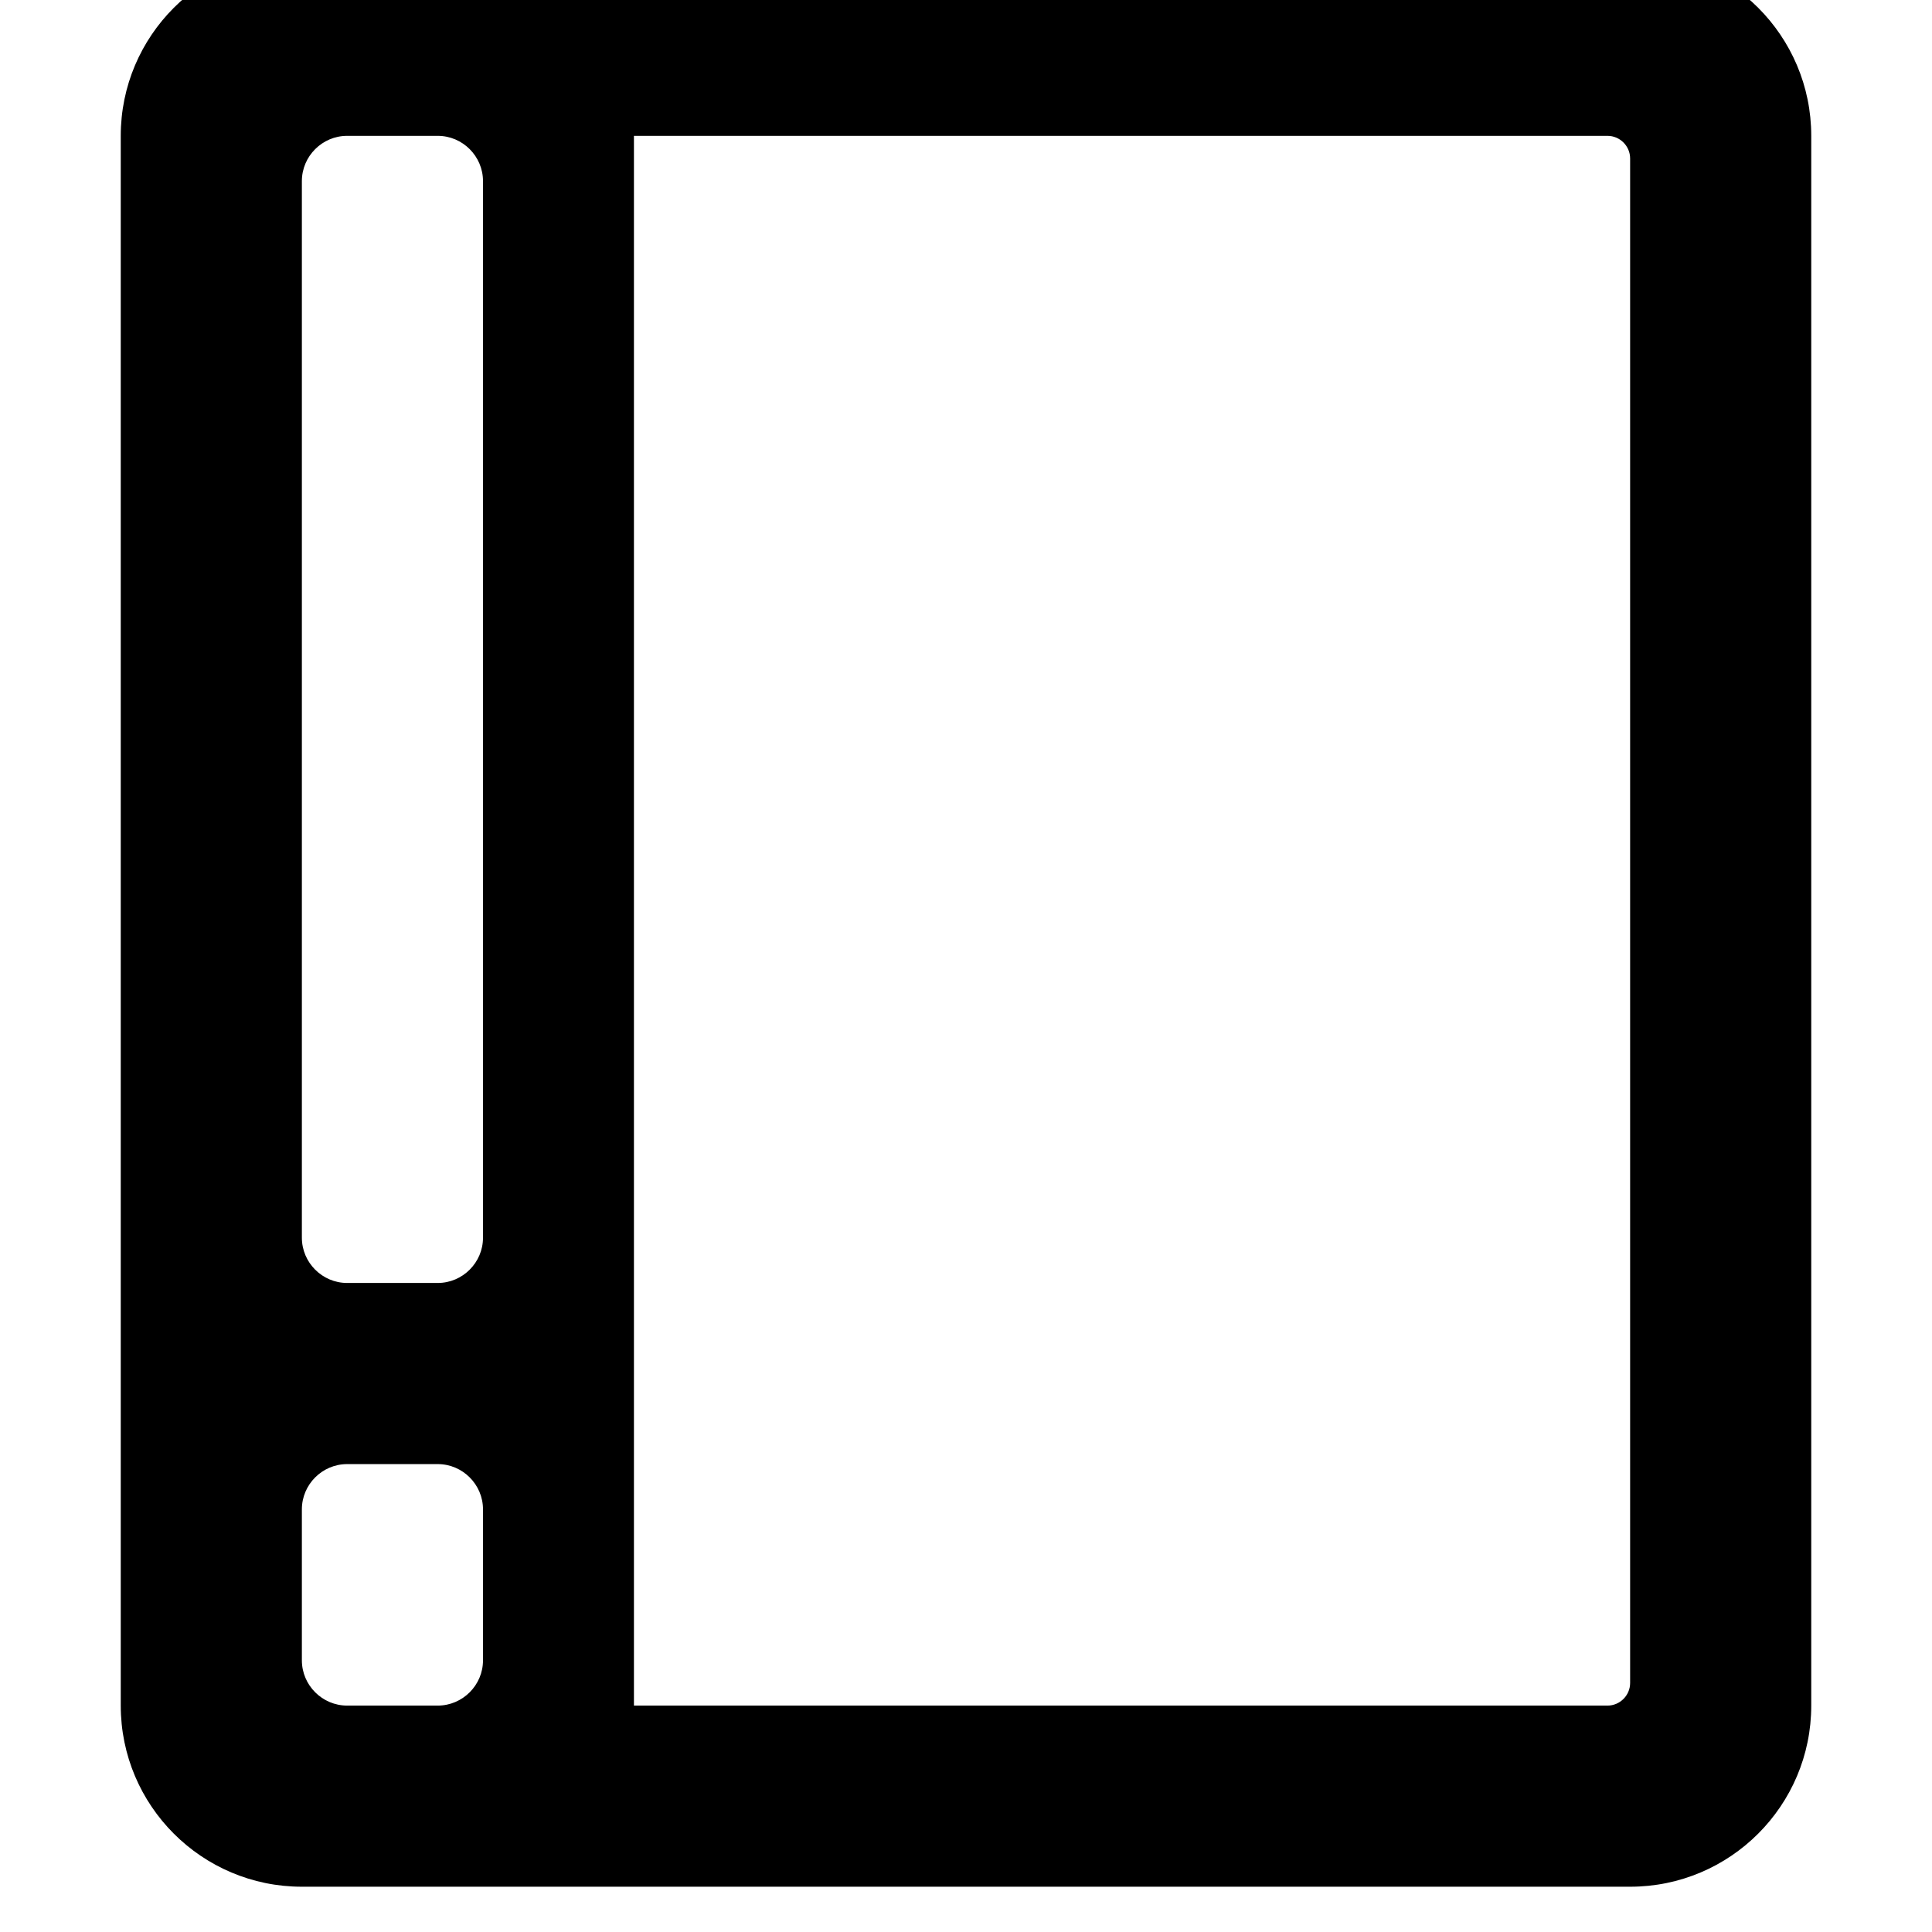
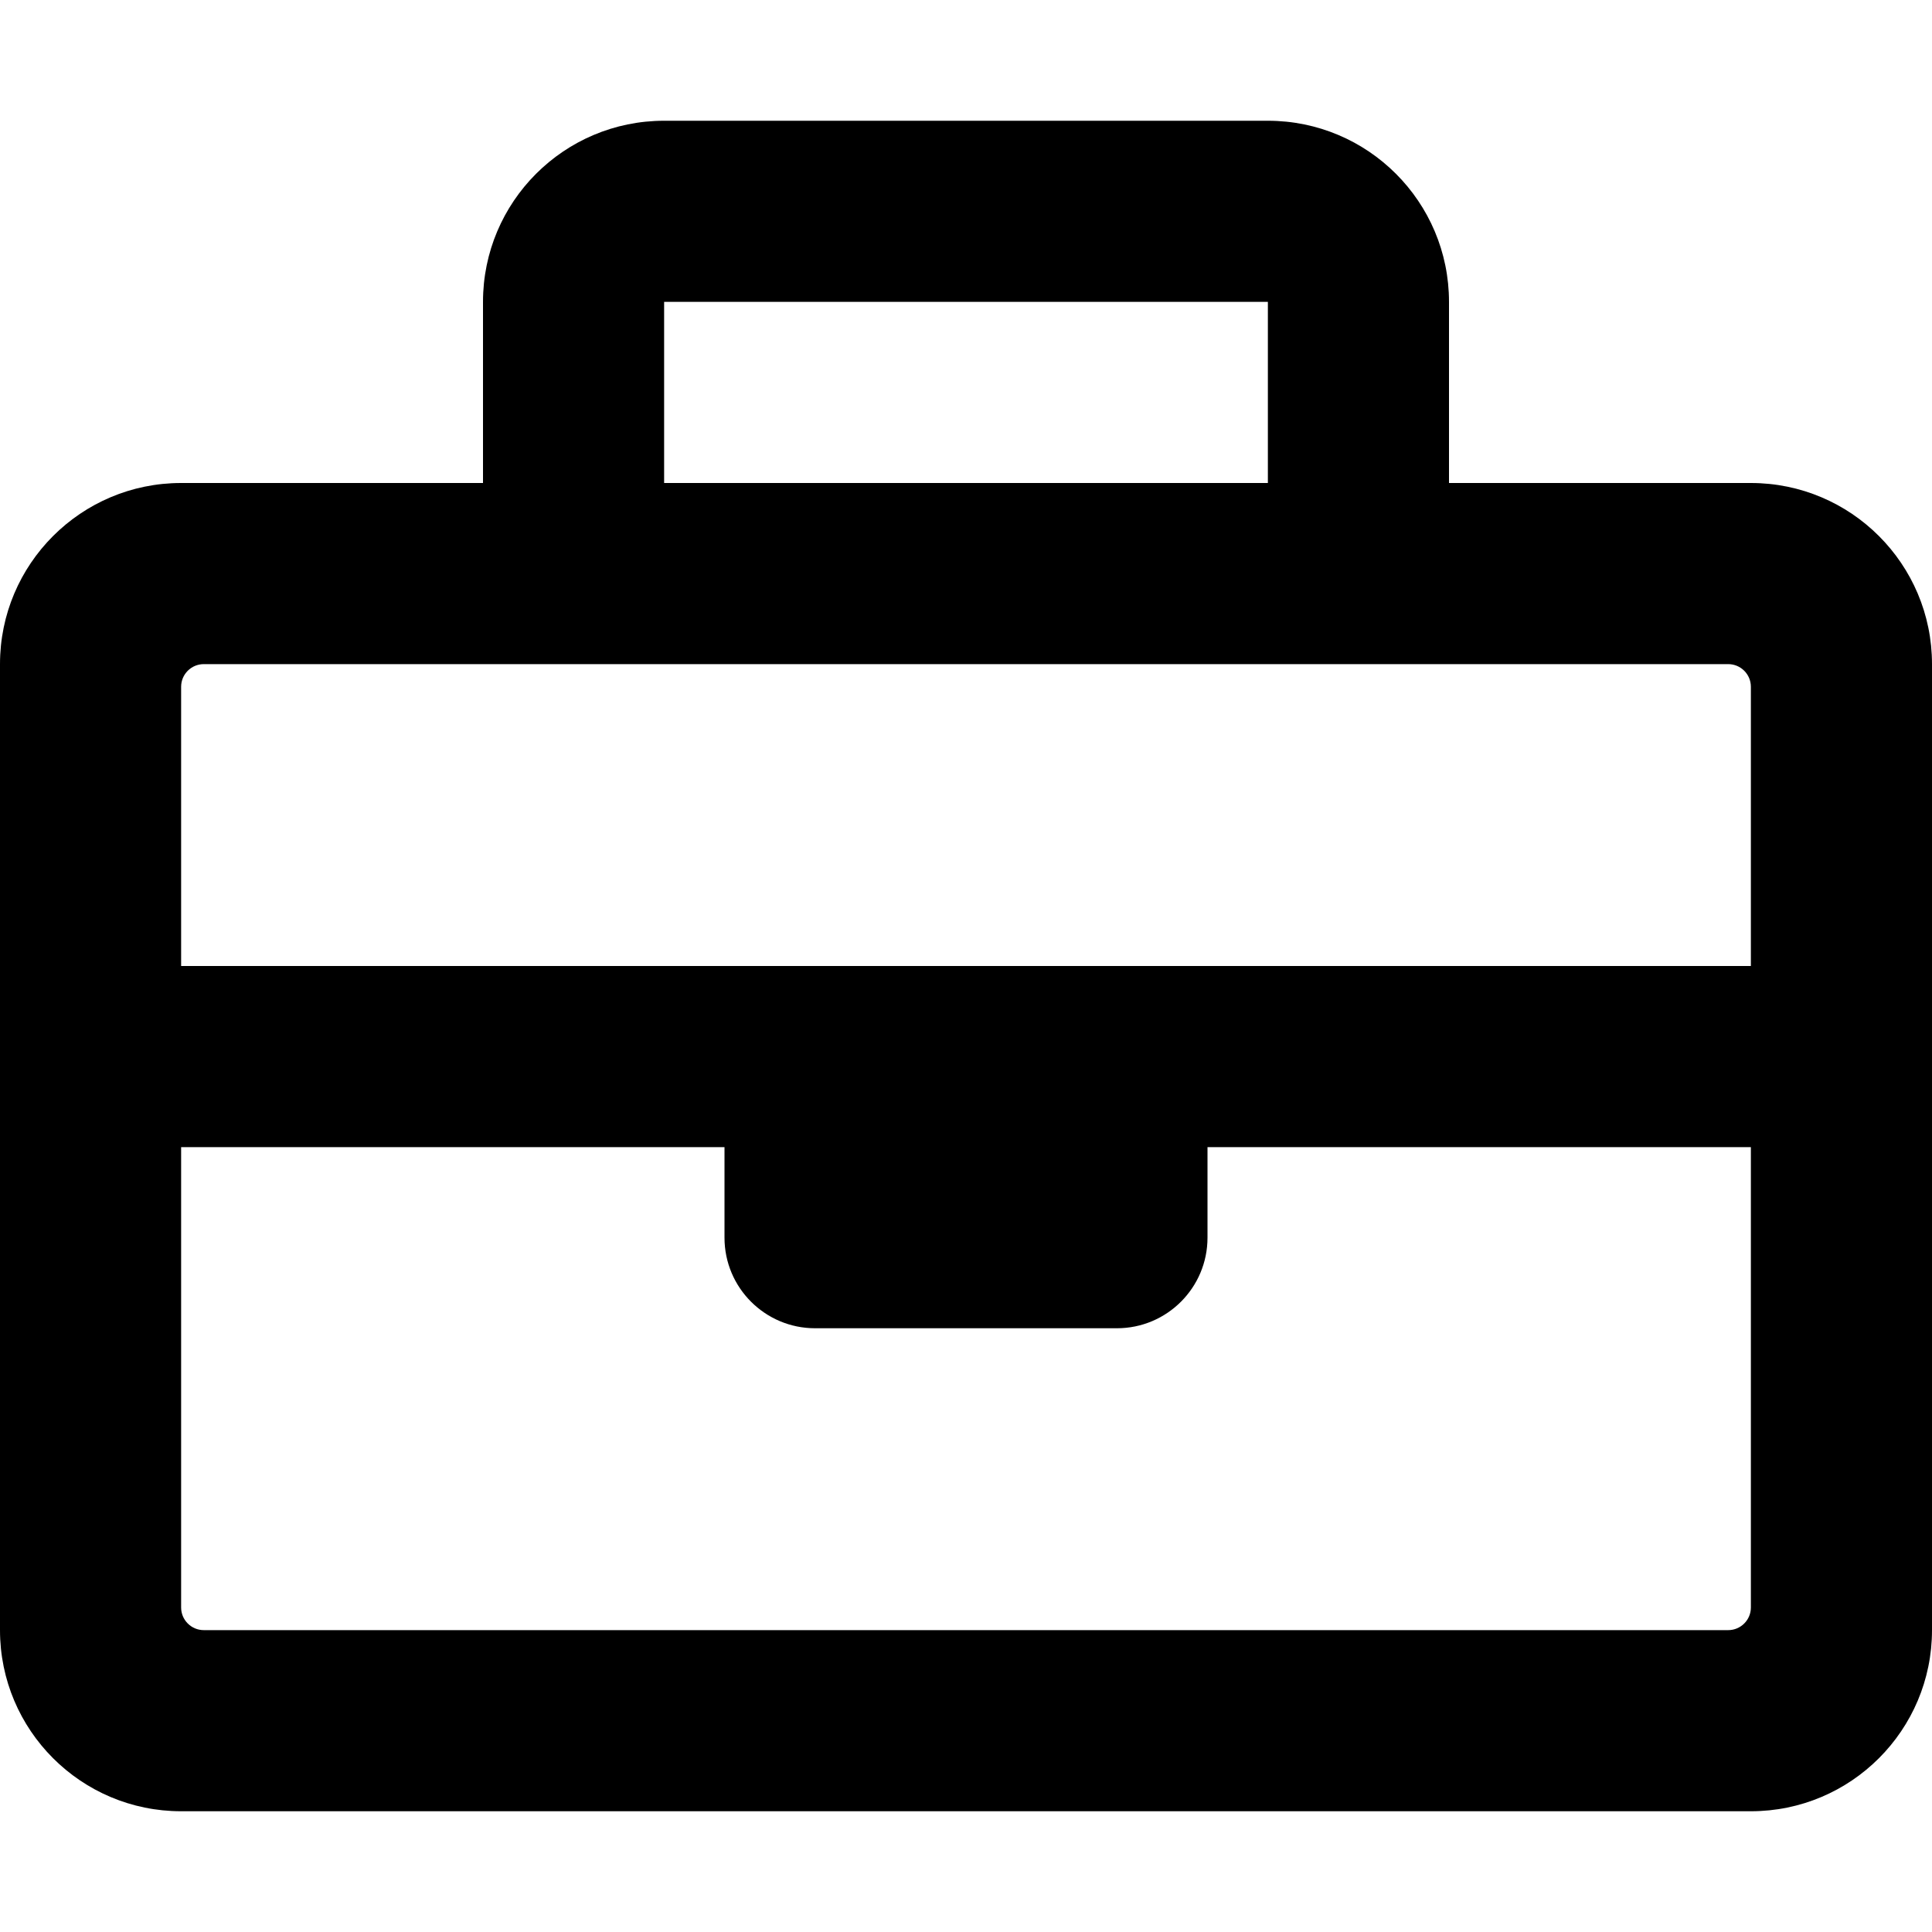
- <svg xmlns="http://www.w3.org/2000/svg" aria-hidden="true" focusable="false" data-prefix="far" data-icon="browser" class="svg-inline--fa fa-browser fa-w-16" role="img" viewBox="0 0 512 512">
-   <path transform="rotate(-90 250 250)" fill="currentColor" d="M464 32H48C21.5 32 0 53.5 0 80v352c0 26.5 21.5 48 48 48h416c26.5 0 48-21.5     48-48V80c0-26.5-21.5-48-48-48zM48 92c0-6.6 5.4-12 12-12h40c6.6 0 12 5.4 12     12v24c0 6.6-5.4 12-12 12H60c-6.6 0-12-5.4-12-12V92zm416 334c0 3.3-2.7 6-6     6H54c-3.3 0-6-2.7-6-6V168h416v258zm0-310c0 6.6-5.4 12-12 12H172c-6.6     0-12-5.4-12-12V92c0-6.6 5.4-12 12-12h280c6.6 0 12 5.4 12 12v24z">
-   </path>
+ <svg xmlns="http://www.w3.org/2000/svg" aria-hidden="true" focusable="false" data-prefix="far" data-icon="briefcase" class="svg-inline--fa fa-briefcase fa-w-16" role="img" viewBox="0 0 512 512">
+   <path fill="currentColor" d="M464 128h-80V80c0-26.51-21.49-48-48-48H176c-26.51 0-48 21.49-48 48v48H48c-26.51 0-48 21.49-48 48v256c0 26.51 21.49 48 48 48h416c26.51 0 48-21.49 48-48V176c0-26.51-21.49-48-48-48zM176 80h160v48H176V80zM54 176h404c3.31 0 6 2.69 6 6v74H48v-74c0-3.31 2.69-6 6-6zm404 256H54c-3.31 0-6-2.69-6-6V304h144v24c0 13.25 10.75 24 24 24h80c13.25 0 24-10.75 24-24v-24h144v122c0 3.31-2.69 6-6 6z" />
</svg>
